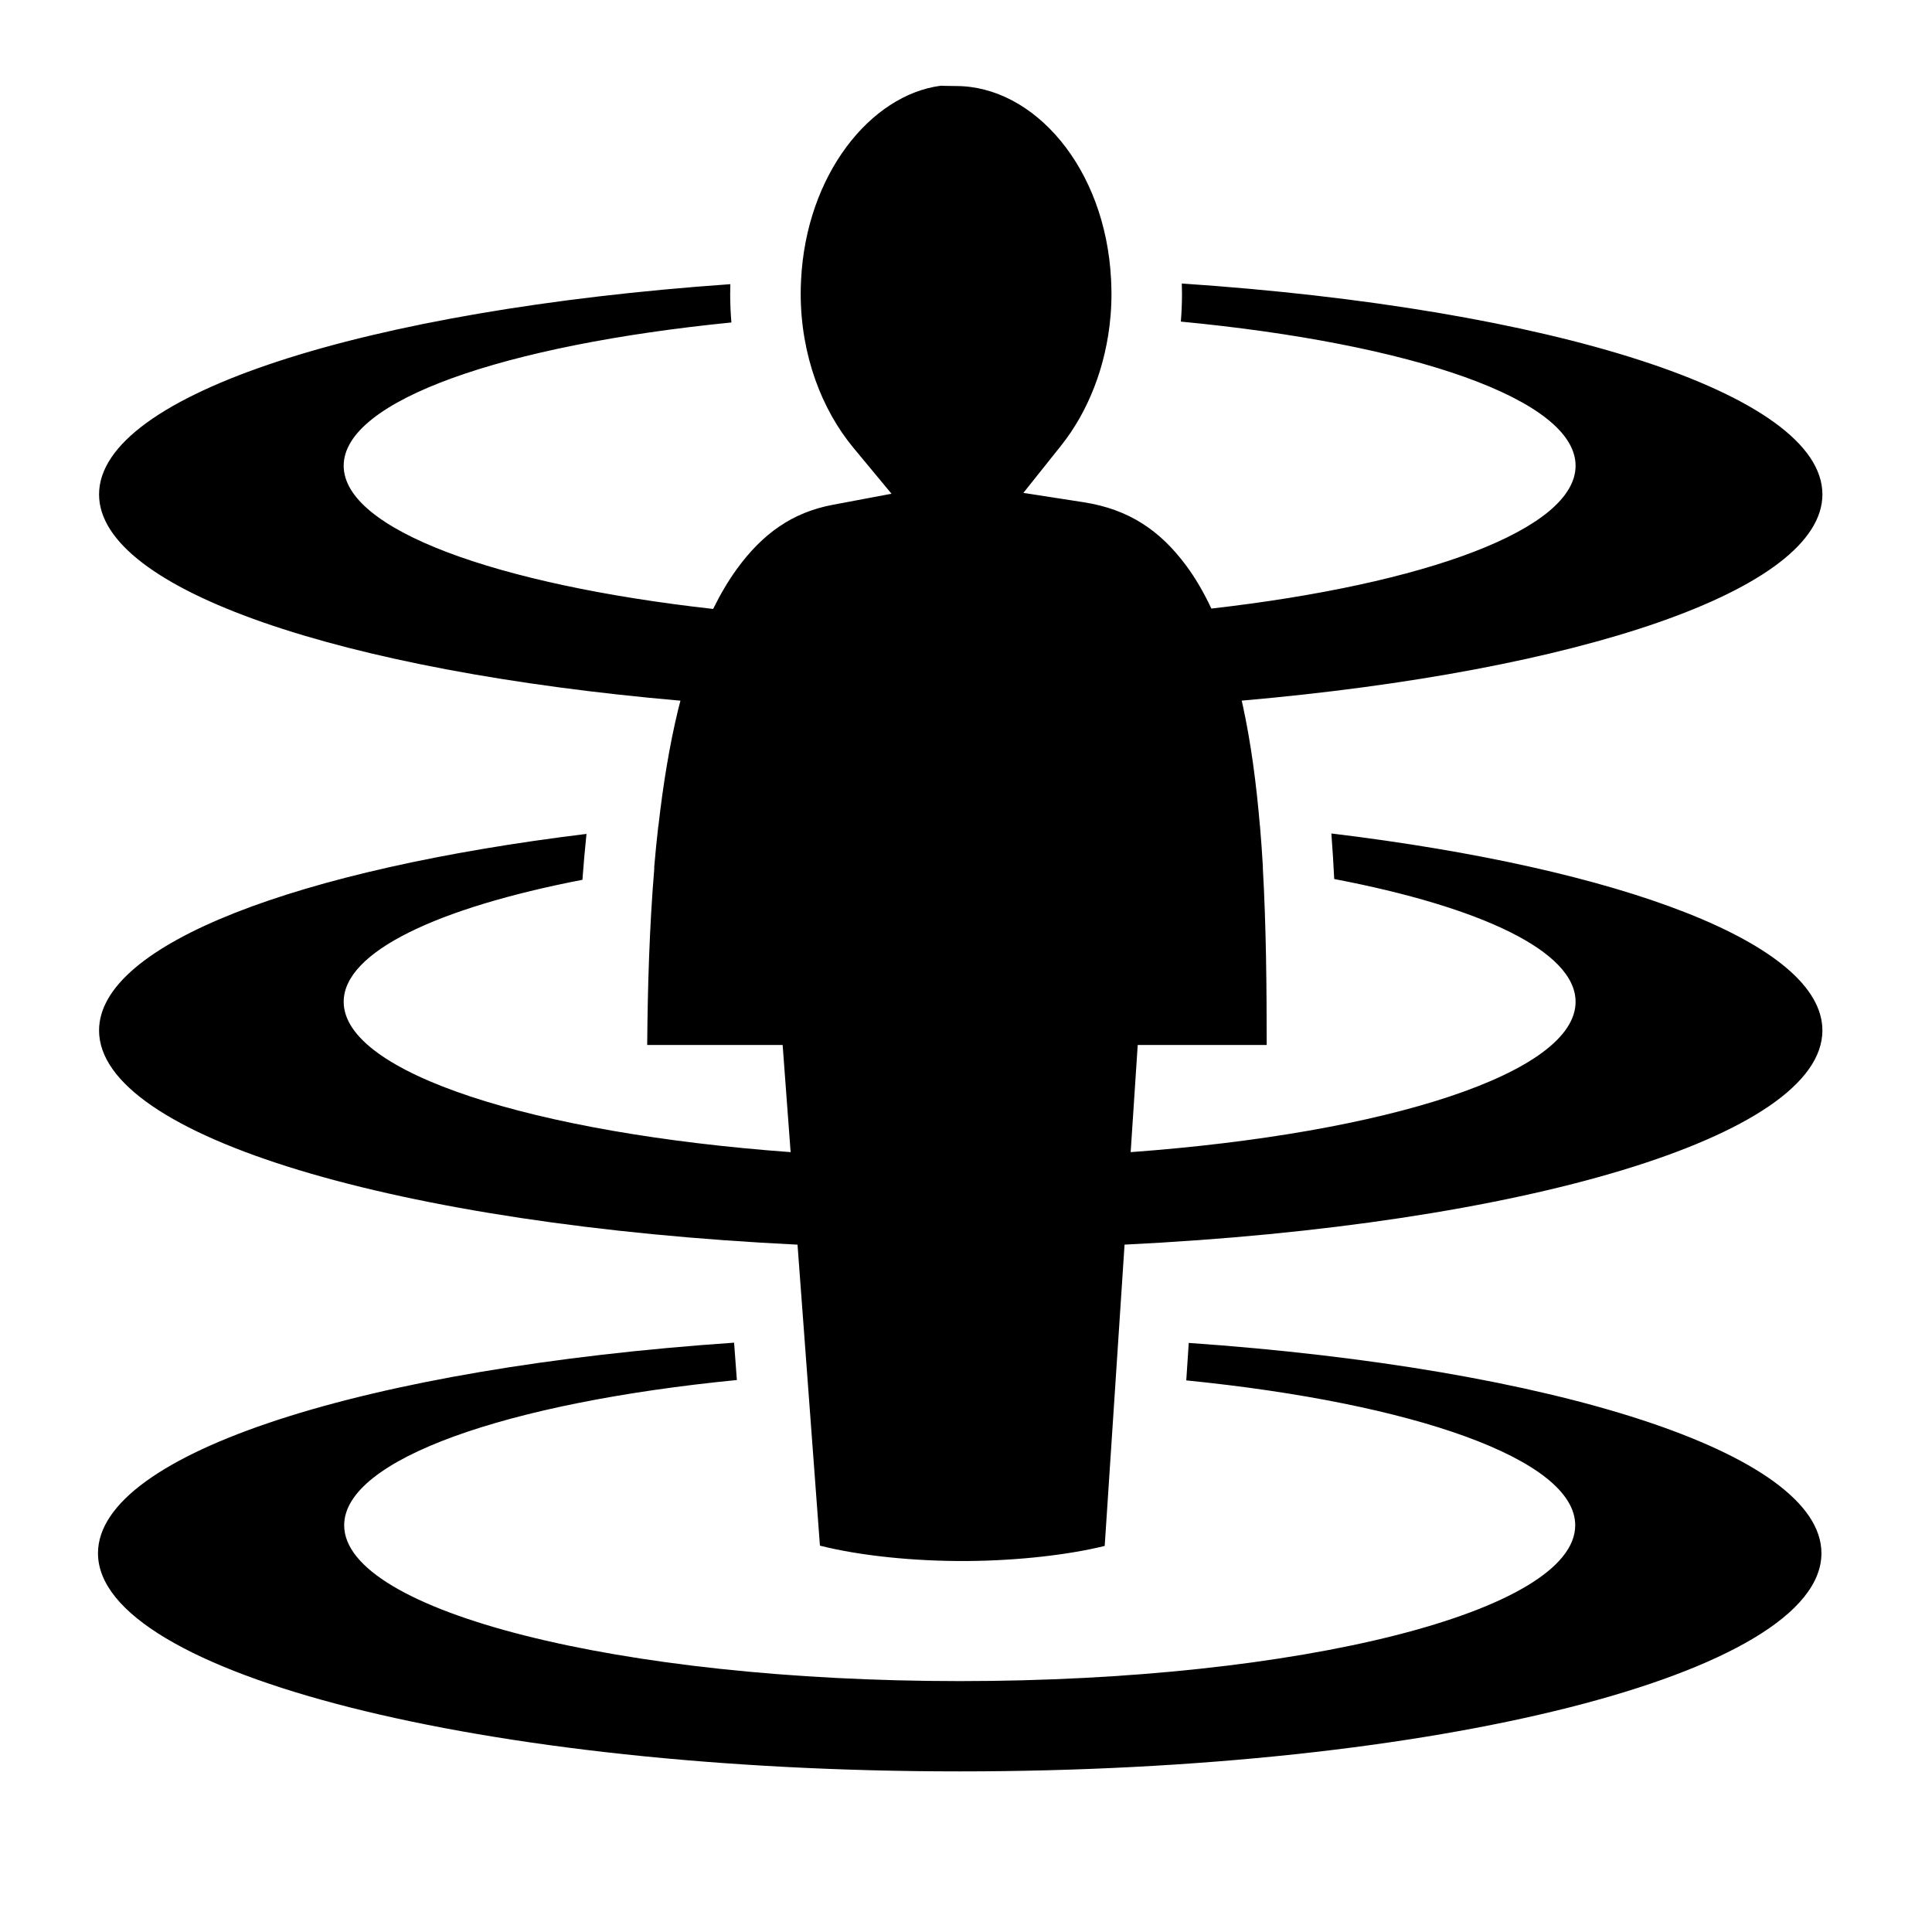
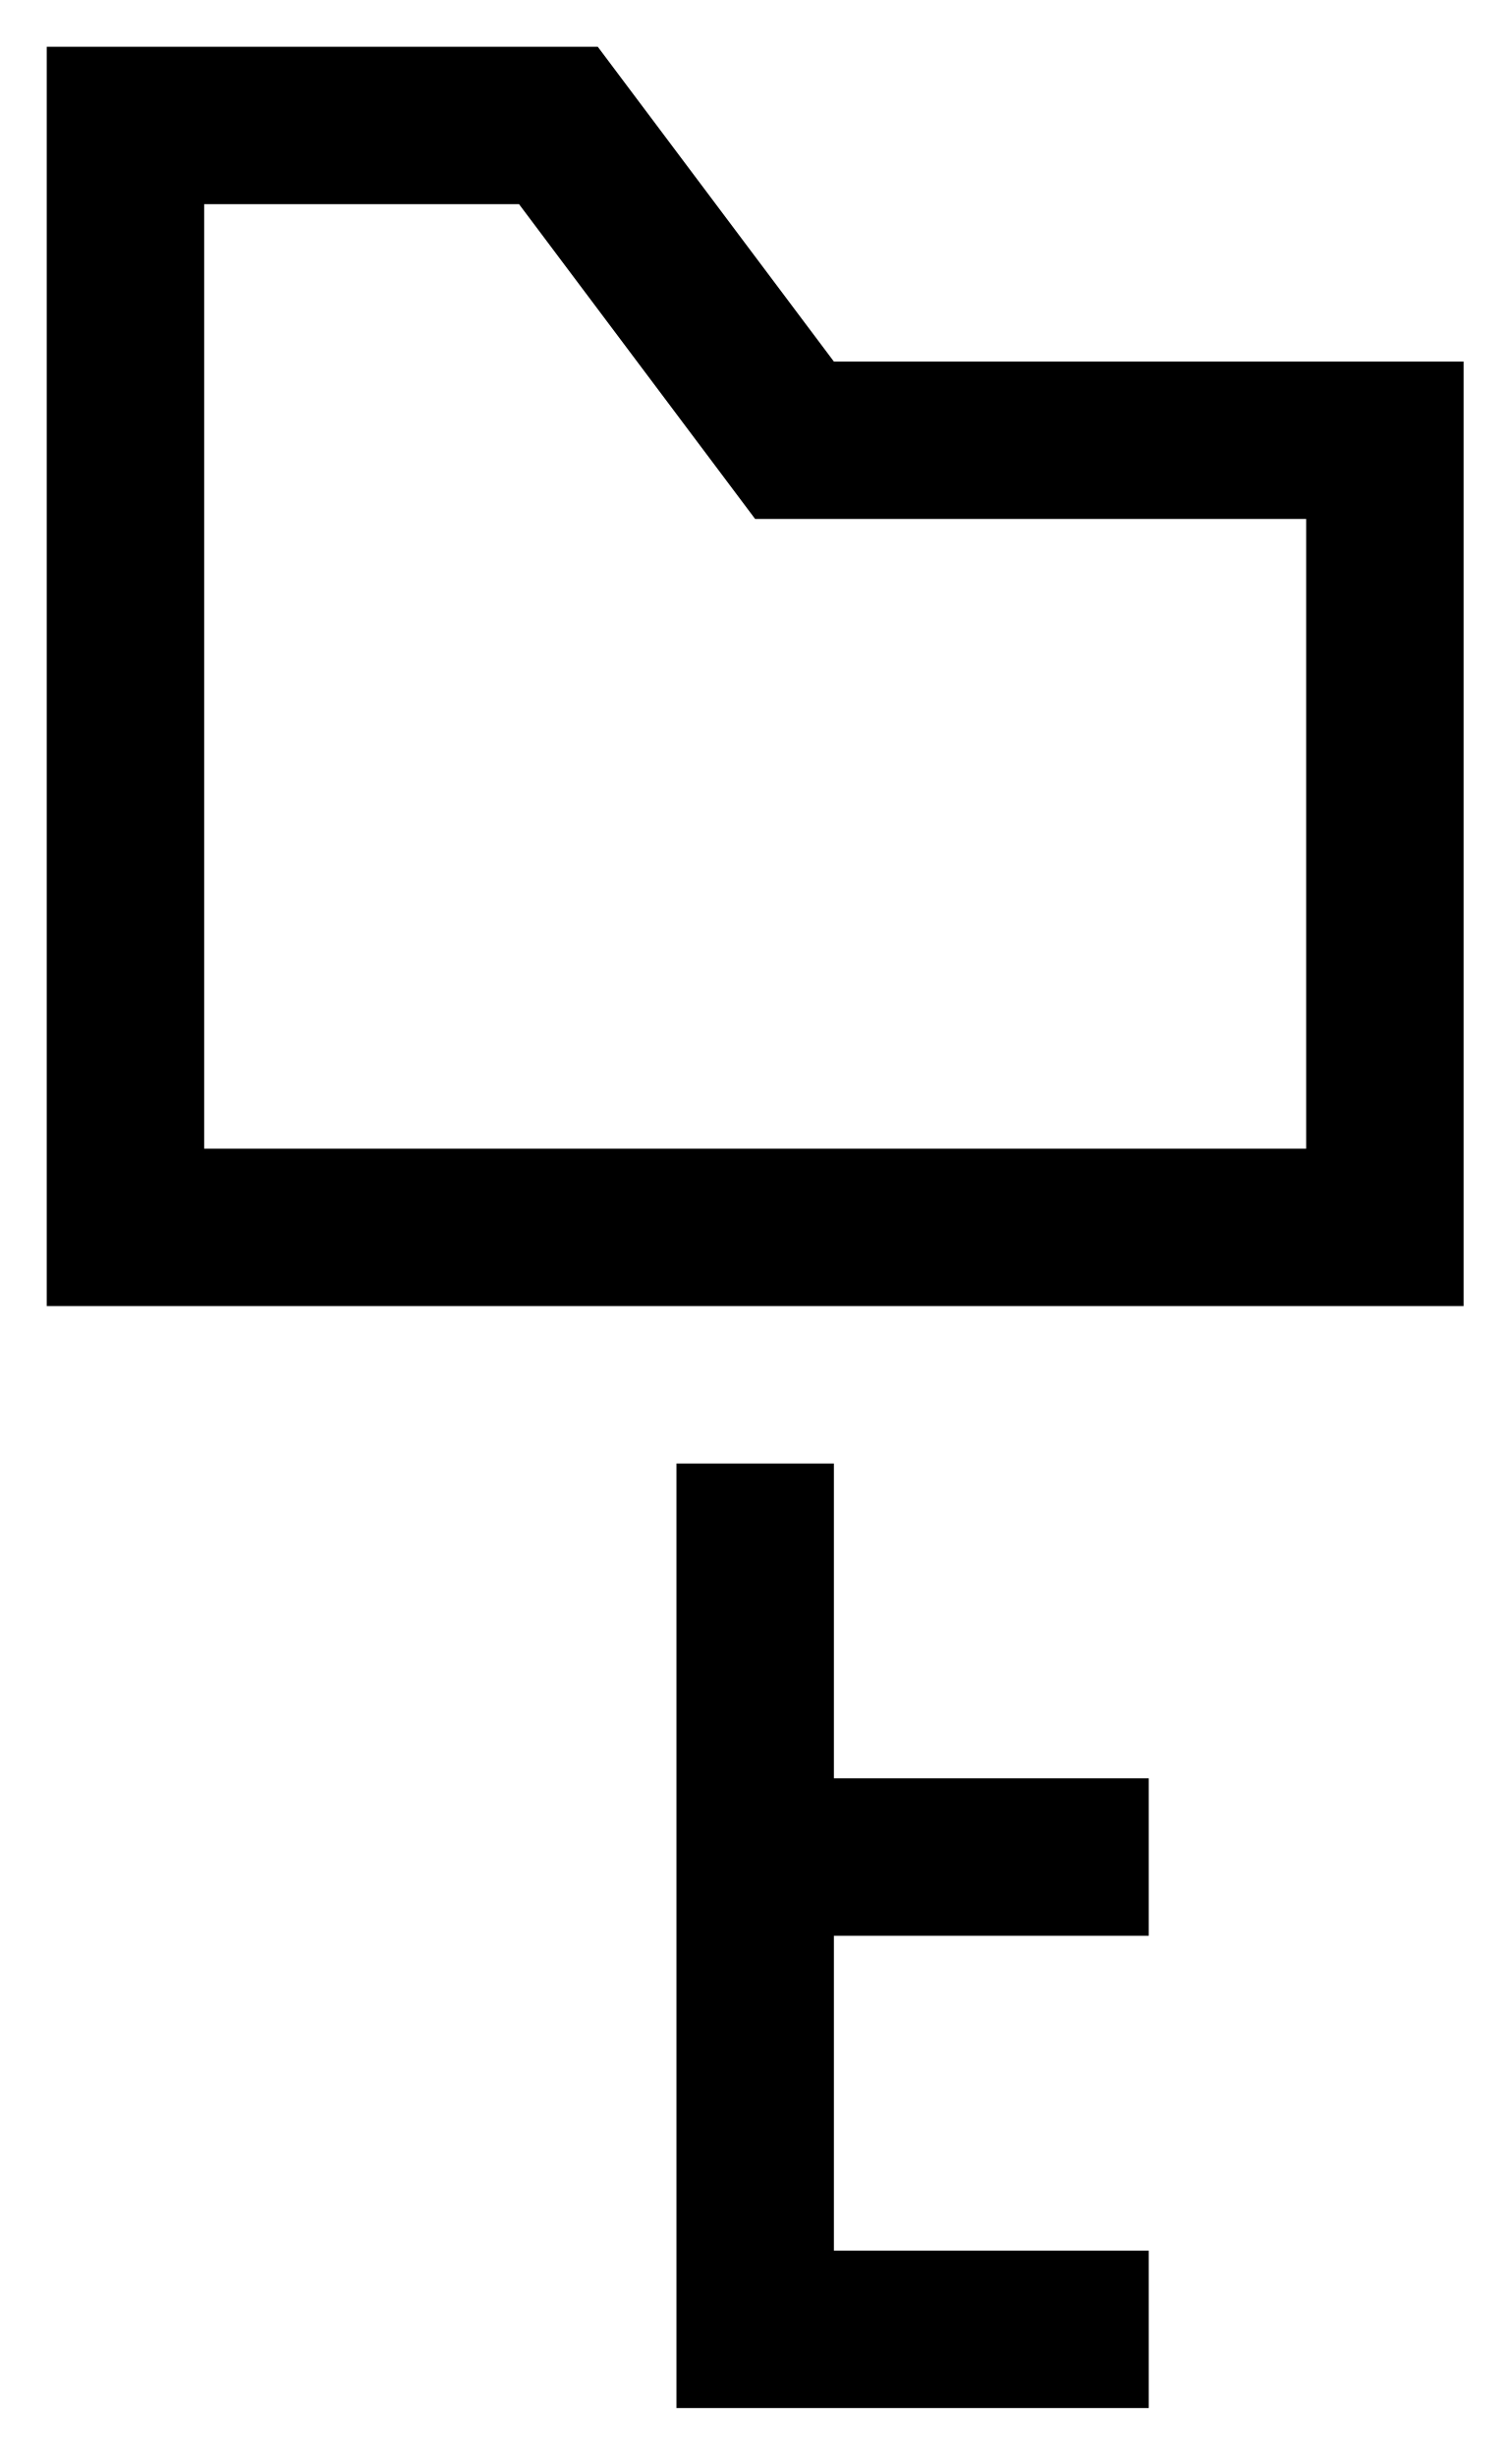
- <svg xmlns="http://www.w3.org/2000/svg" width="800px" height="800px" viewBox="0 0 512 512">
-   <path fill="#000000" d="M249.334 22.717c-18.64 2.424-35.677 23.574-37.043 51.49v.02c-.057 1.186-.097 2.38-.097 3.59 0 16.362 5.658 30.827 13.942 40.818l10.127 12.213-15.592 2.933c-10.75 2.025-18.622 7.702-25.373 16.978-2.285 3.14-4.384 6.707-6.31 10.62-57.54-6.44-97.91-21.06-97.91-37.952 0-17.363 42.647-31.983 102.75-37.97-.213-2.51-.323-5.057-.323-7.636v-.002c0-.84.024-1.674.047-2.51-96.43 6.77-167.298 29.15-167.3 55.71-.002 25.33 64.462 46.86 154.074 54.67-.19.742-.394 1.465-.576 2.216-2.36 9.72-4.05 20.22-5.268 31.03-.01 0-.02 0-.03.002-.418 3.653-.78 7.34-1.095 11.046l.05-.005c-1.316 15.777-1.772 31.88-1.893 46.95h35.894l2.115 28.4c-68.24-4.994-118.444-21.004-118.444-39.843 0-13.243 24.83-24.89 63.27-32.33.3-4.056.66-8.115 1.076-12.162-76.42 9.353-129.17 29.168-129.172 52.086-.002 28.17 79.71 51.643 185.098 56.768l5.94 79.77c10.5 2.648 24.84 4.162 39.017 4.068 13.79-.092 27.235-1.71 36.45-4l5.263-79.846c105.308-5.14 184.935-28.605 184.935-56.76 0-23.013-53.196-42.895-130.13-52.2.304 4.02.557 8.047.755 12.07 38.883 7.43 63.965 19.17 63.965 32.536 0 18.84-49.804 34.85-117.908 39.844l1.87-28.402h34.18c-.012-15.113-.127-31.27-1.033-47.094.01 0 .02.002.032.004-.214-3.687-.472-7.352-.782-10.986l-.02-.002c-.94-11.157-2.367-21.984-4.546-31.967-.09-.405-.184-.803-.275-1.206 89.518-7.826 153.893-29.344 153.893-54.656 0-26.787-72.076-49.332-169.77-55.887.025.895.053 1.788.053 2.688 0 2.5-.104 4.97-.304 7.407 61.19 5.836 104.61 20.61 104.61 38.2 0 16.805-39.633 31.355-96.524 37.848-2.01-4.283-4.26-8.15-6.762-11.505-6.83-9.167-15.063-14.81-27.14-16.682l-15.913-2.47 10.037-12.59c6.928-8.69 11.912-20.715 13.057-34.268h.002c.163-1.95.25-3.93.25-5.938 0-.77-.022-1.532-.048-2.29-.015-.48-.033-.958-.057-1.434h-.002c-1.48-29.745-20.507-51.3-41.076-51.3-2.528 0-3.966-.087-4.03-.08h-.003zM194.54 355.822c-97.11 6.655-168.573 29.11-168.573 55.8 0 31.932 102.243 57.815 228.367 57.815S482.7 443.555 482.7 411.623c0-26.608-71.02-49.004-167.67-55.736l-.655 9.93c60.363 6.055 103.074 20.956 103.074 38.394 0 22.81-73.032 41.298-163.12 41.298-90.088 0-163.12-18.49-163.12-41.297 0-17.533 43.18-32.502 104.07-38.493l-.74-9.895z" />
+ <svg xmlns="http://www.w3.org/2000/svg" viewBox="-38 -1446 1229 1997">
+   <path transform="scale(1,-1)" fill="currentColor" d="M1152 1152V384H0V1408H448L640 1152ZM640 0H896V-128H640V-384H896V-512H512V256H640ZM576 1024 384 1280H128V512H1024V1024Z" />
</svg>
